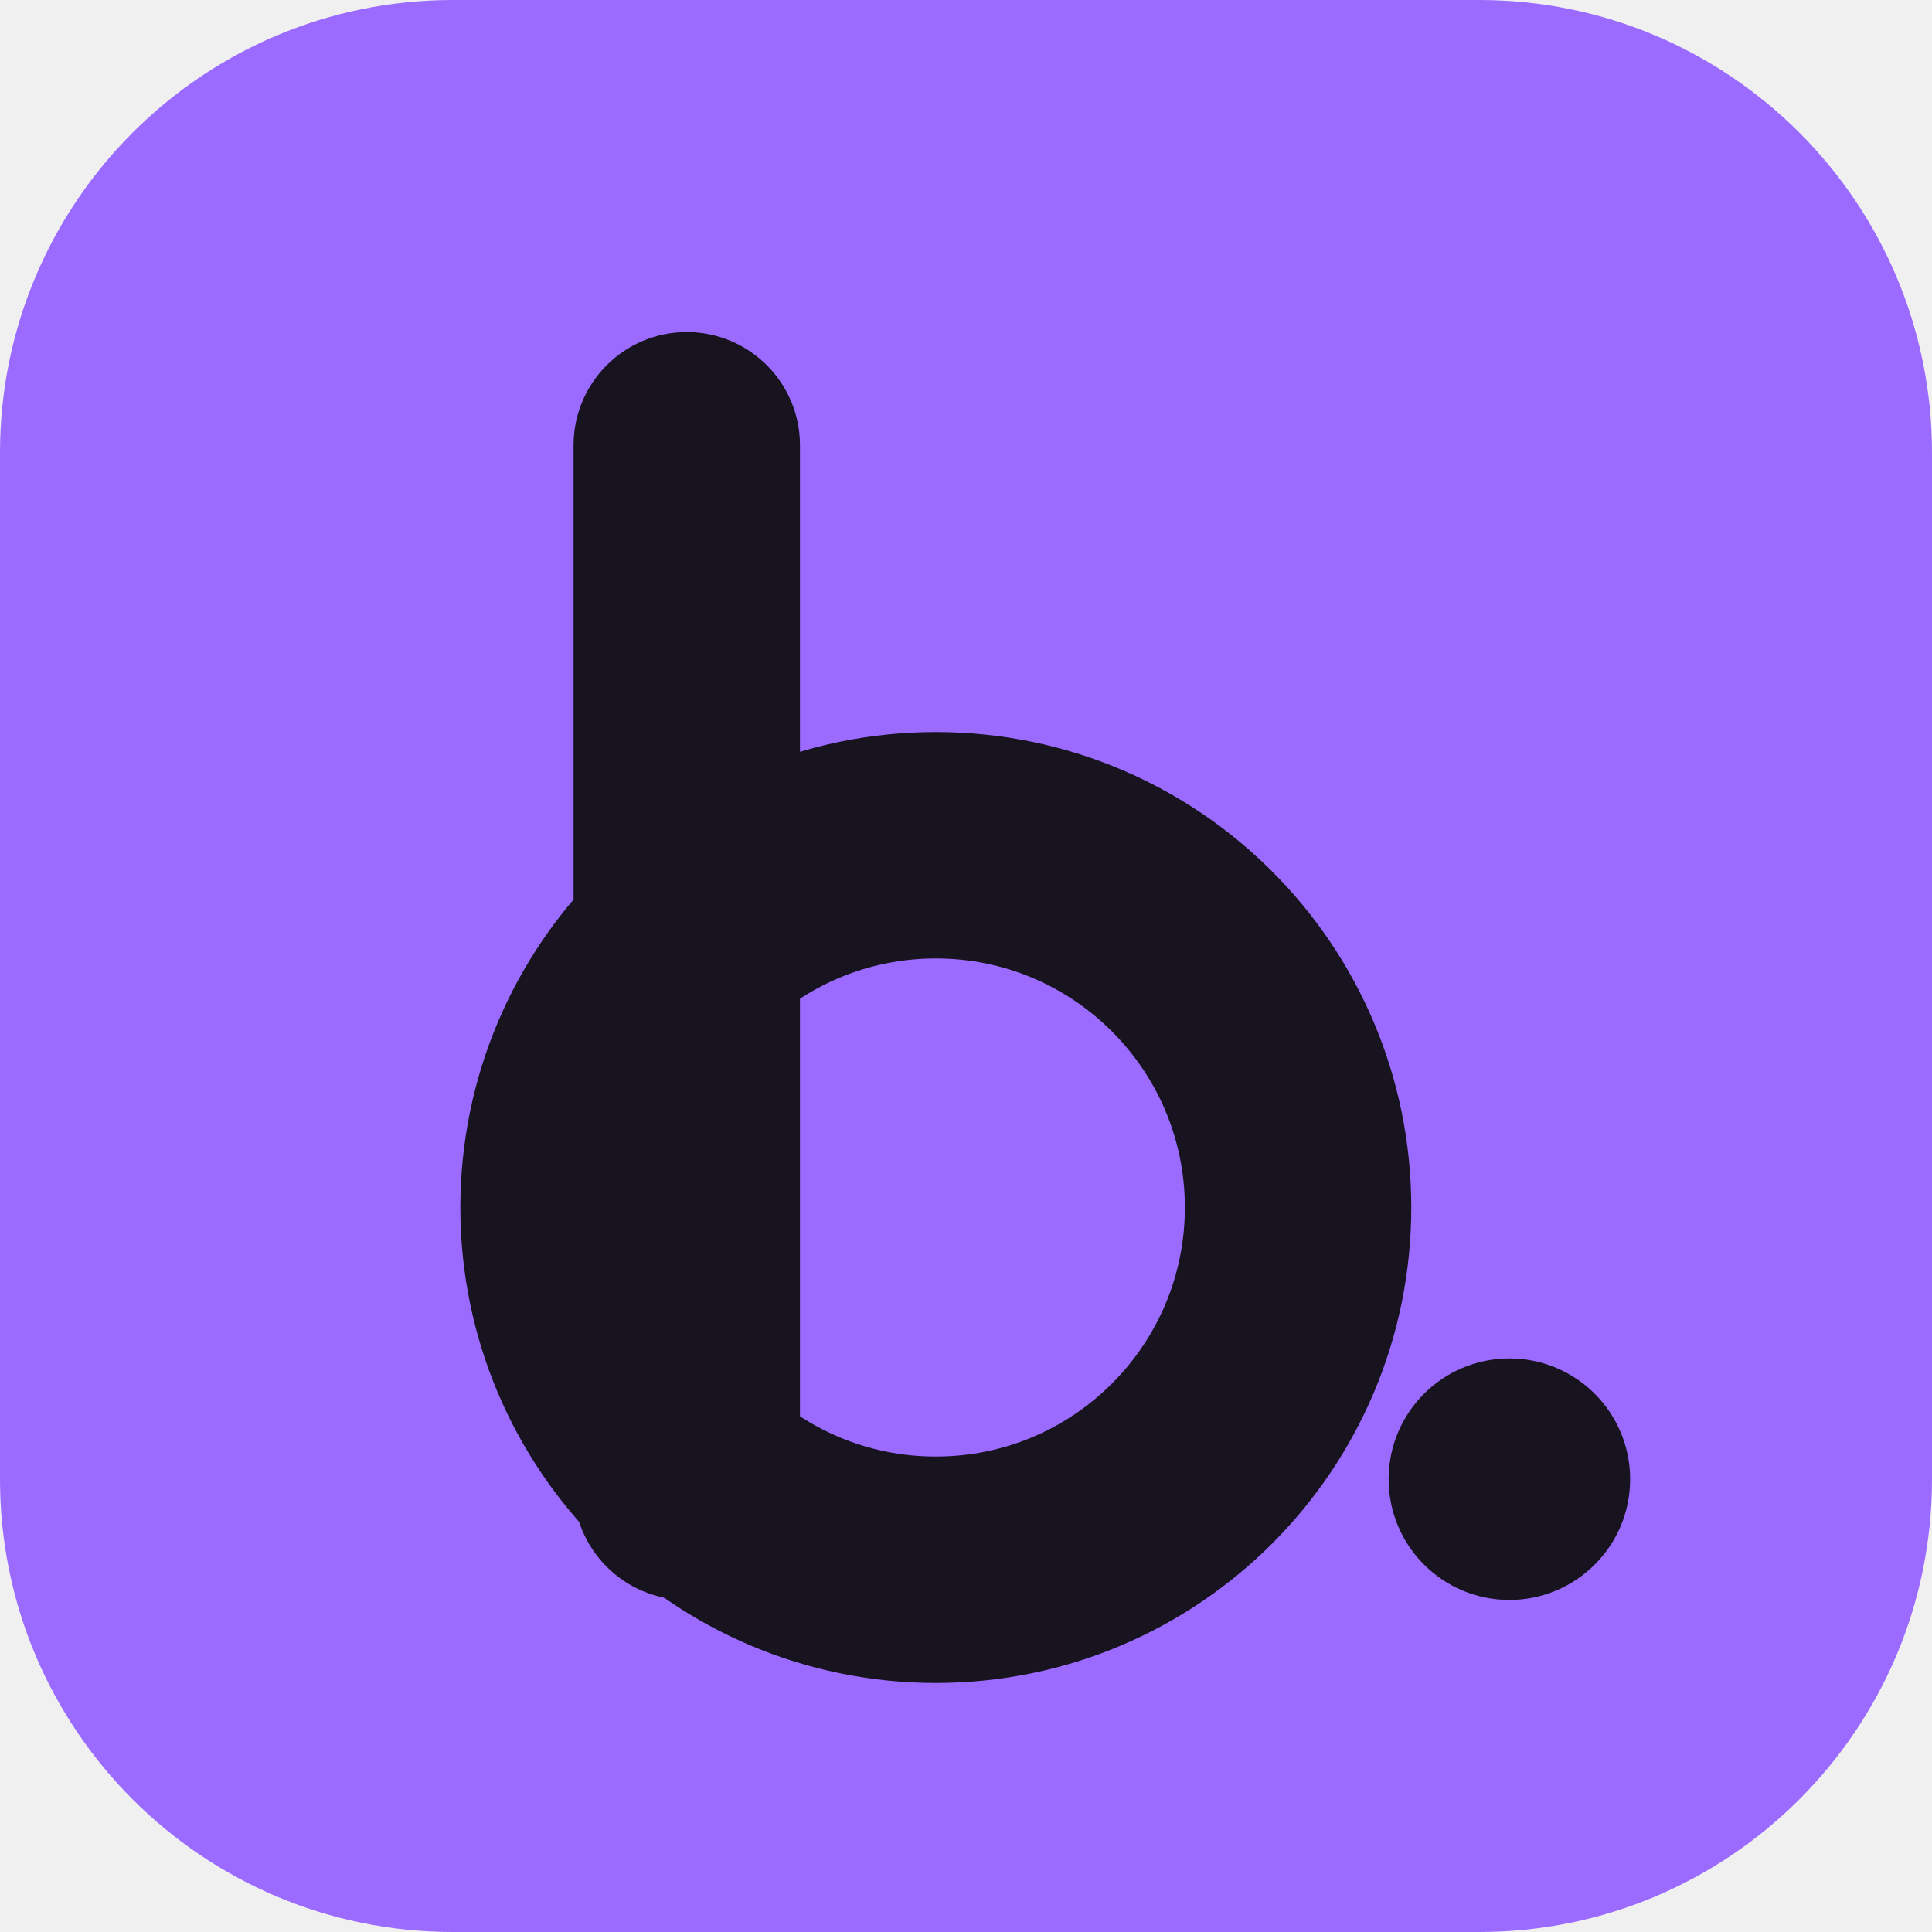
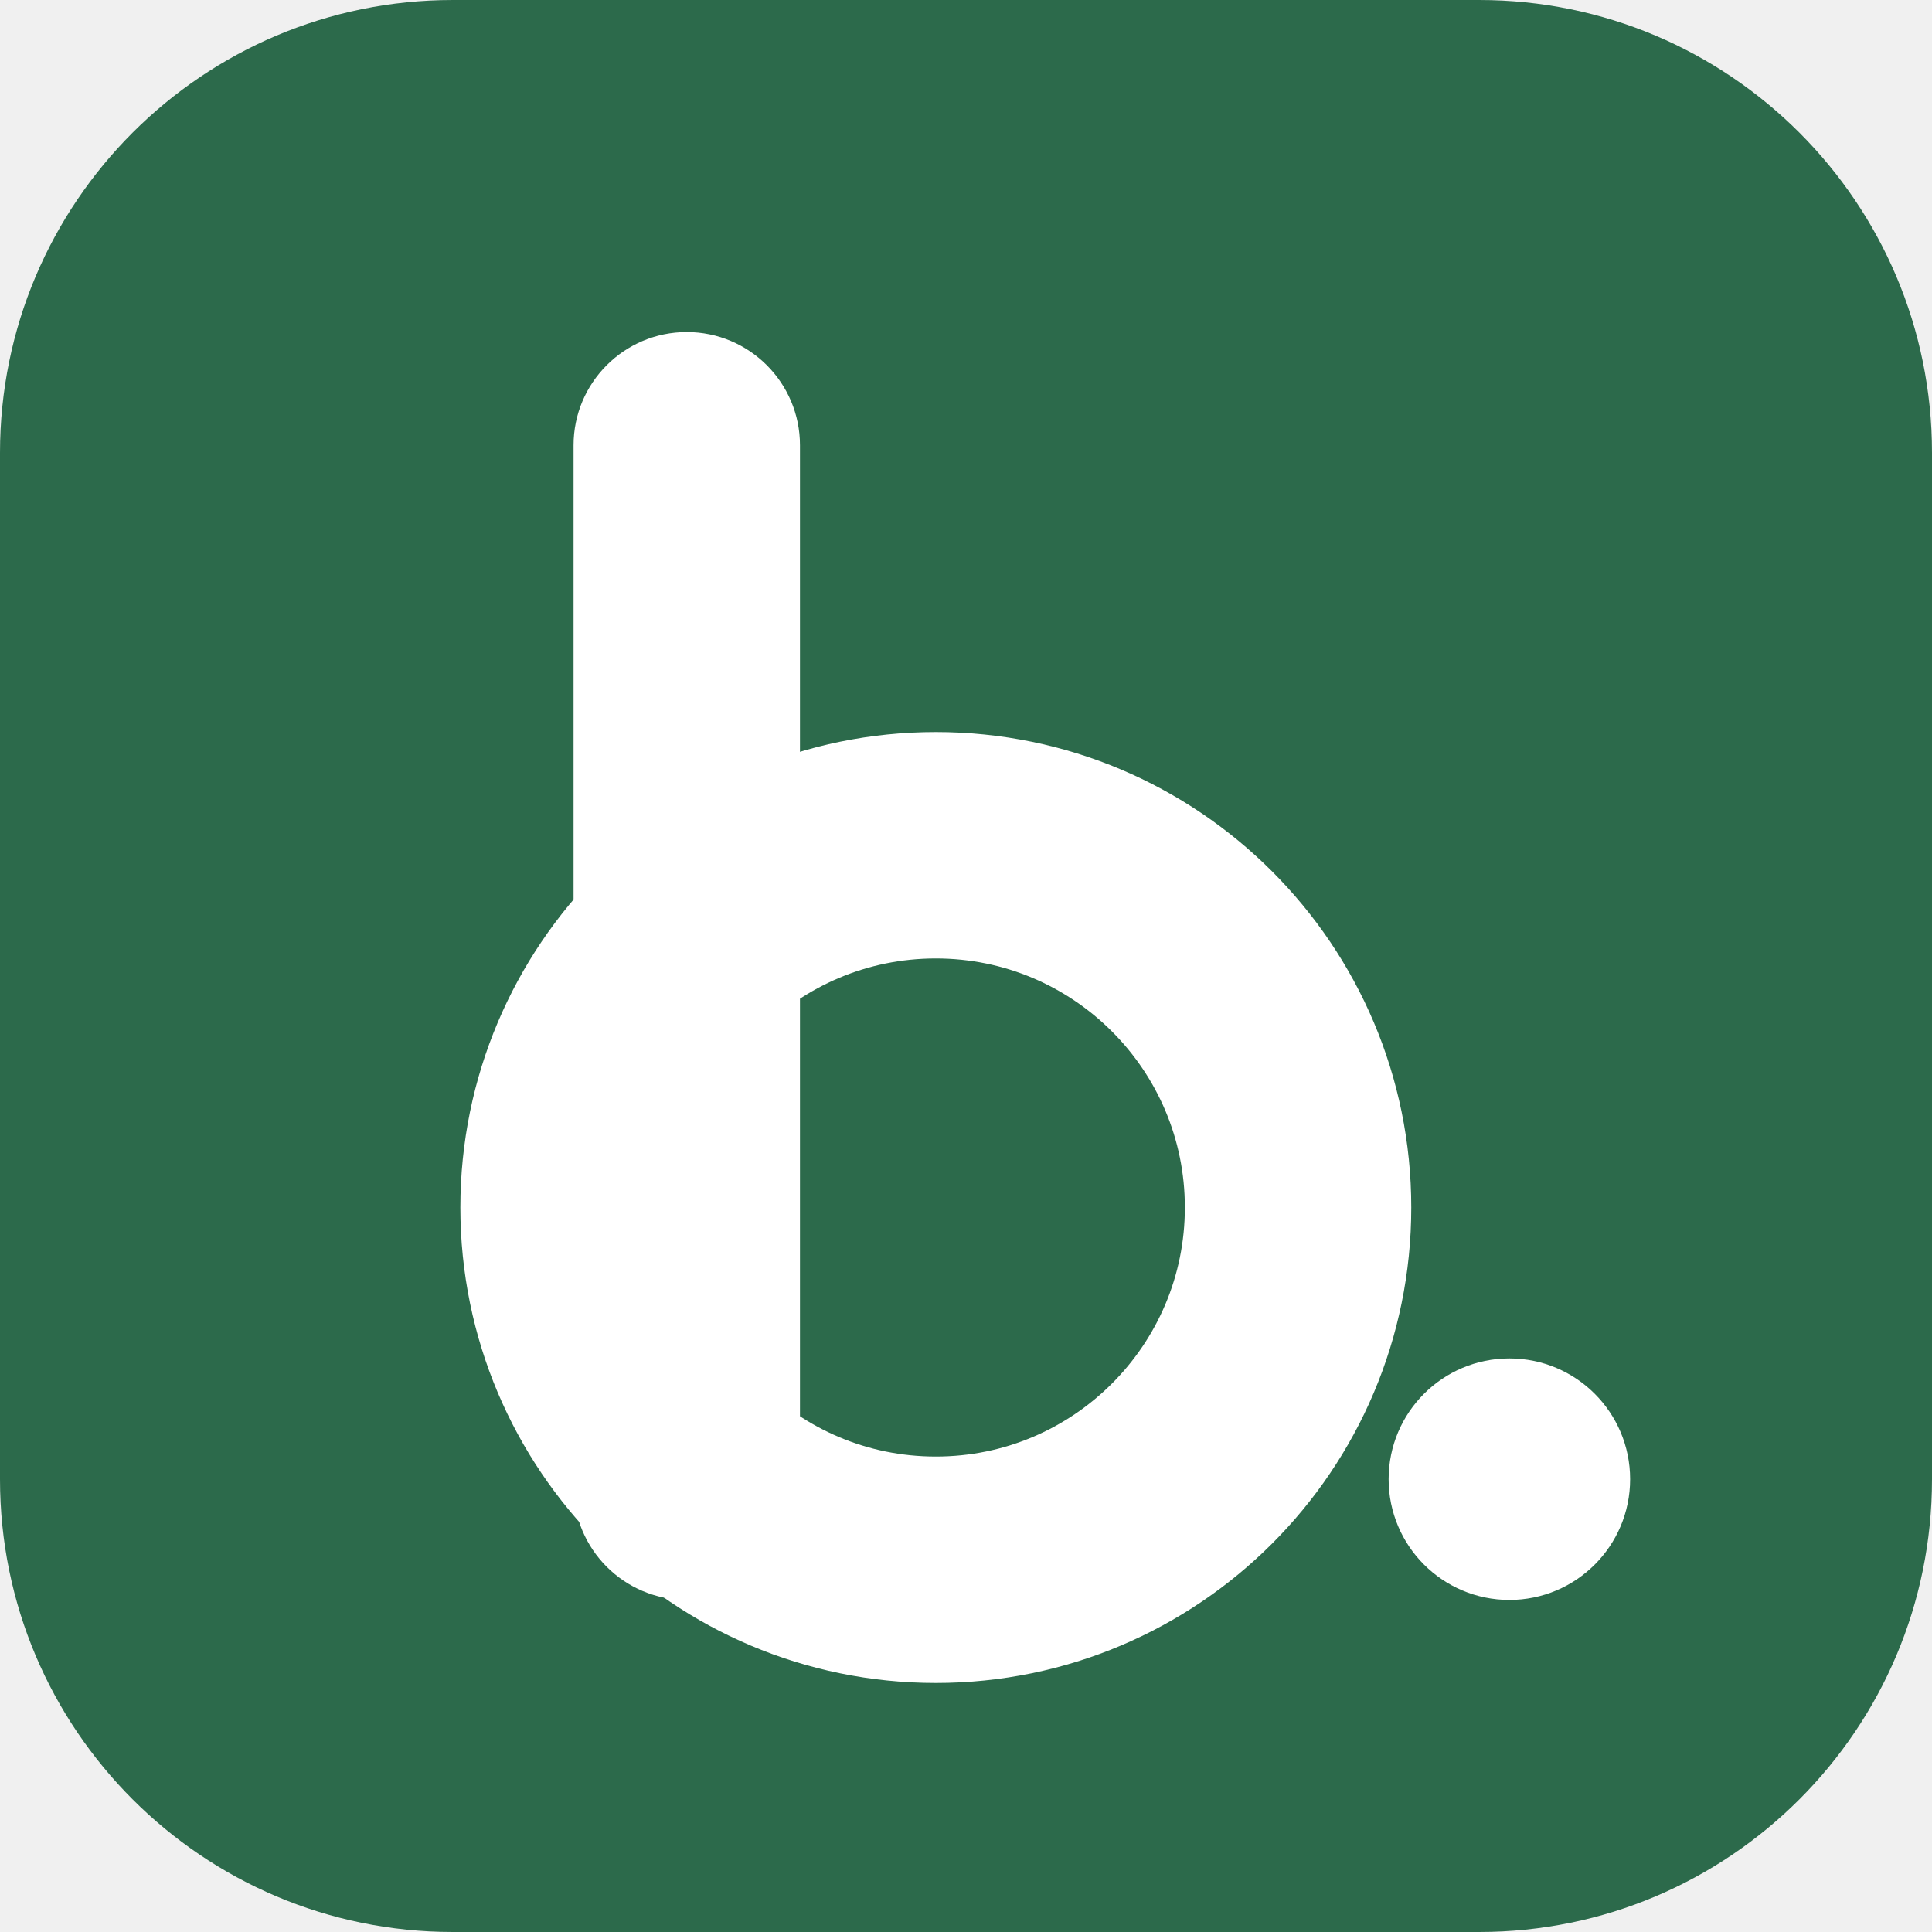
<svg xmlns="http://www.w3.org/2000/svg" viewBox="0 0 64 64" width="64" height="64" role="img" aria-label="bckup">
-   <rect width="64" height="64" rx="15" fill="#9b6bff" />
-   <rect x="19" y="11" width="7.5" height="42" rx="3.75" fill="#17131f" />
-   <circle cx="31" cy="40" r="12" fill="none" stroke="#17131f" stroke-width="7.5" />
-   <circle cx="50" cy="49" r="4" fill="#17131f" />
+   <rect width="64" height="64" rx="15" fill="#2c6a4b" />
+   <rect x="19" y="11" width="7.5" height="42" rx="3.75" fill="#ffffff" />
+   <circle cx="31" cy="40" r="12" fill="none" stroke="#ffffff" stroke-width="7.5" />
+   <circle cx="50" cy="49" r="4" fill="#ffffff" />
</svg>
